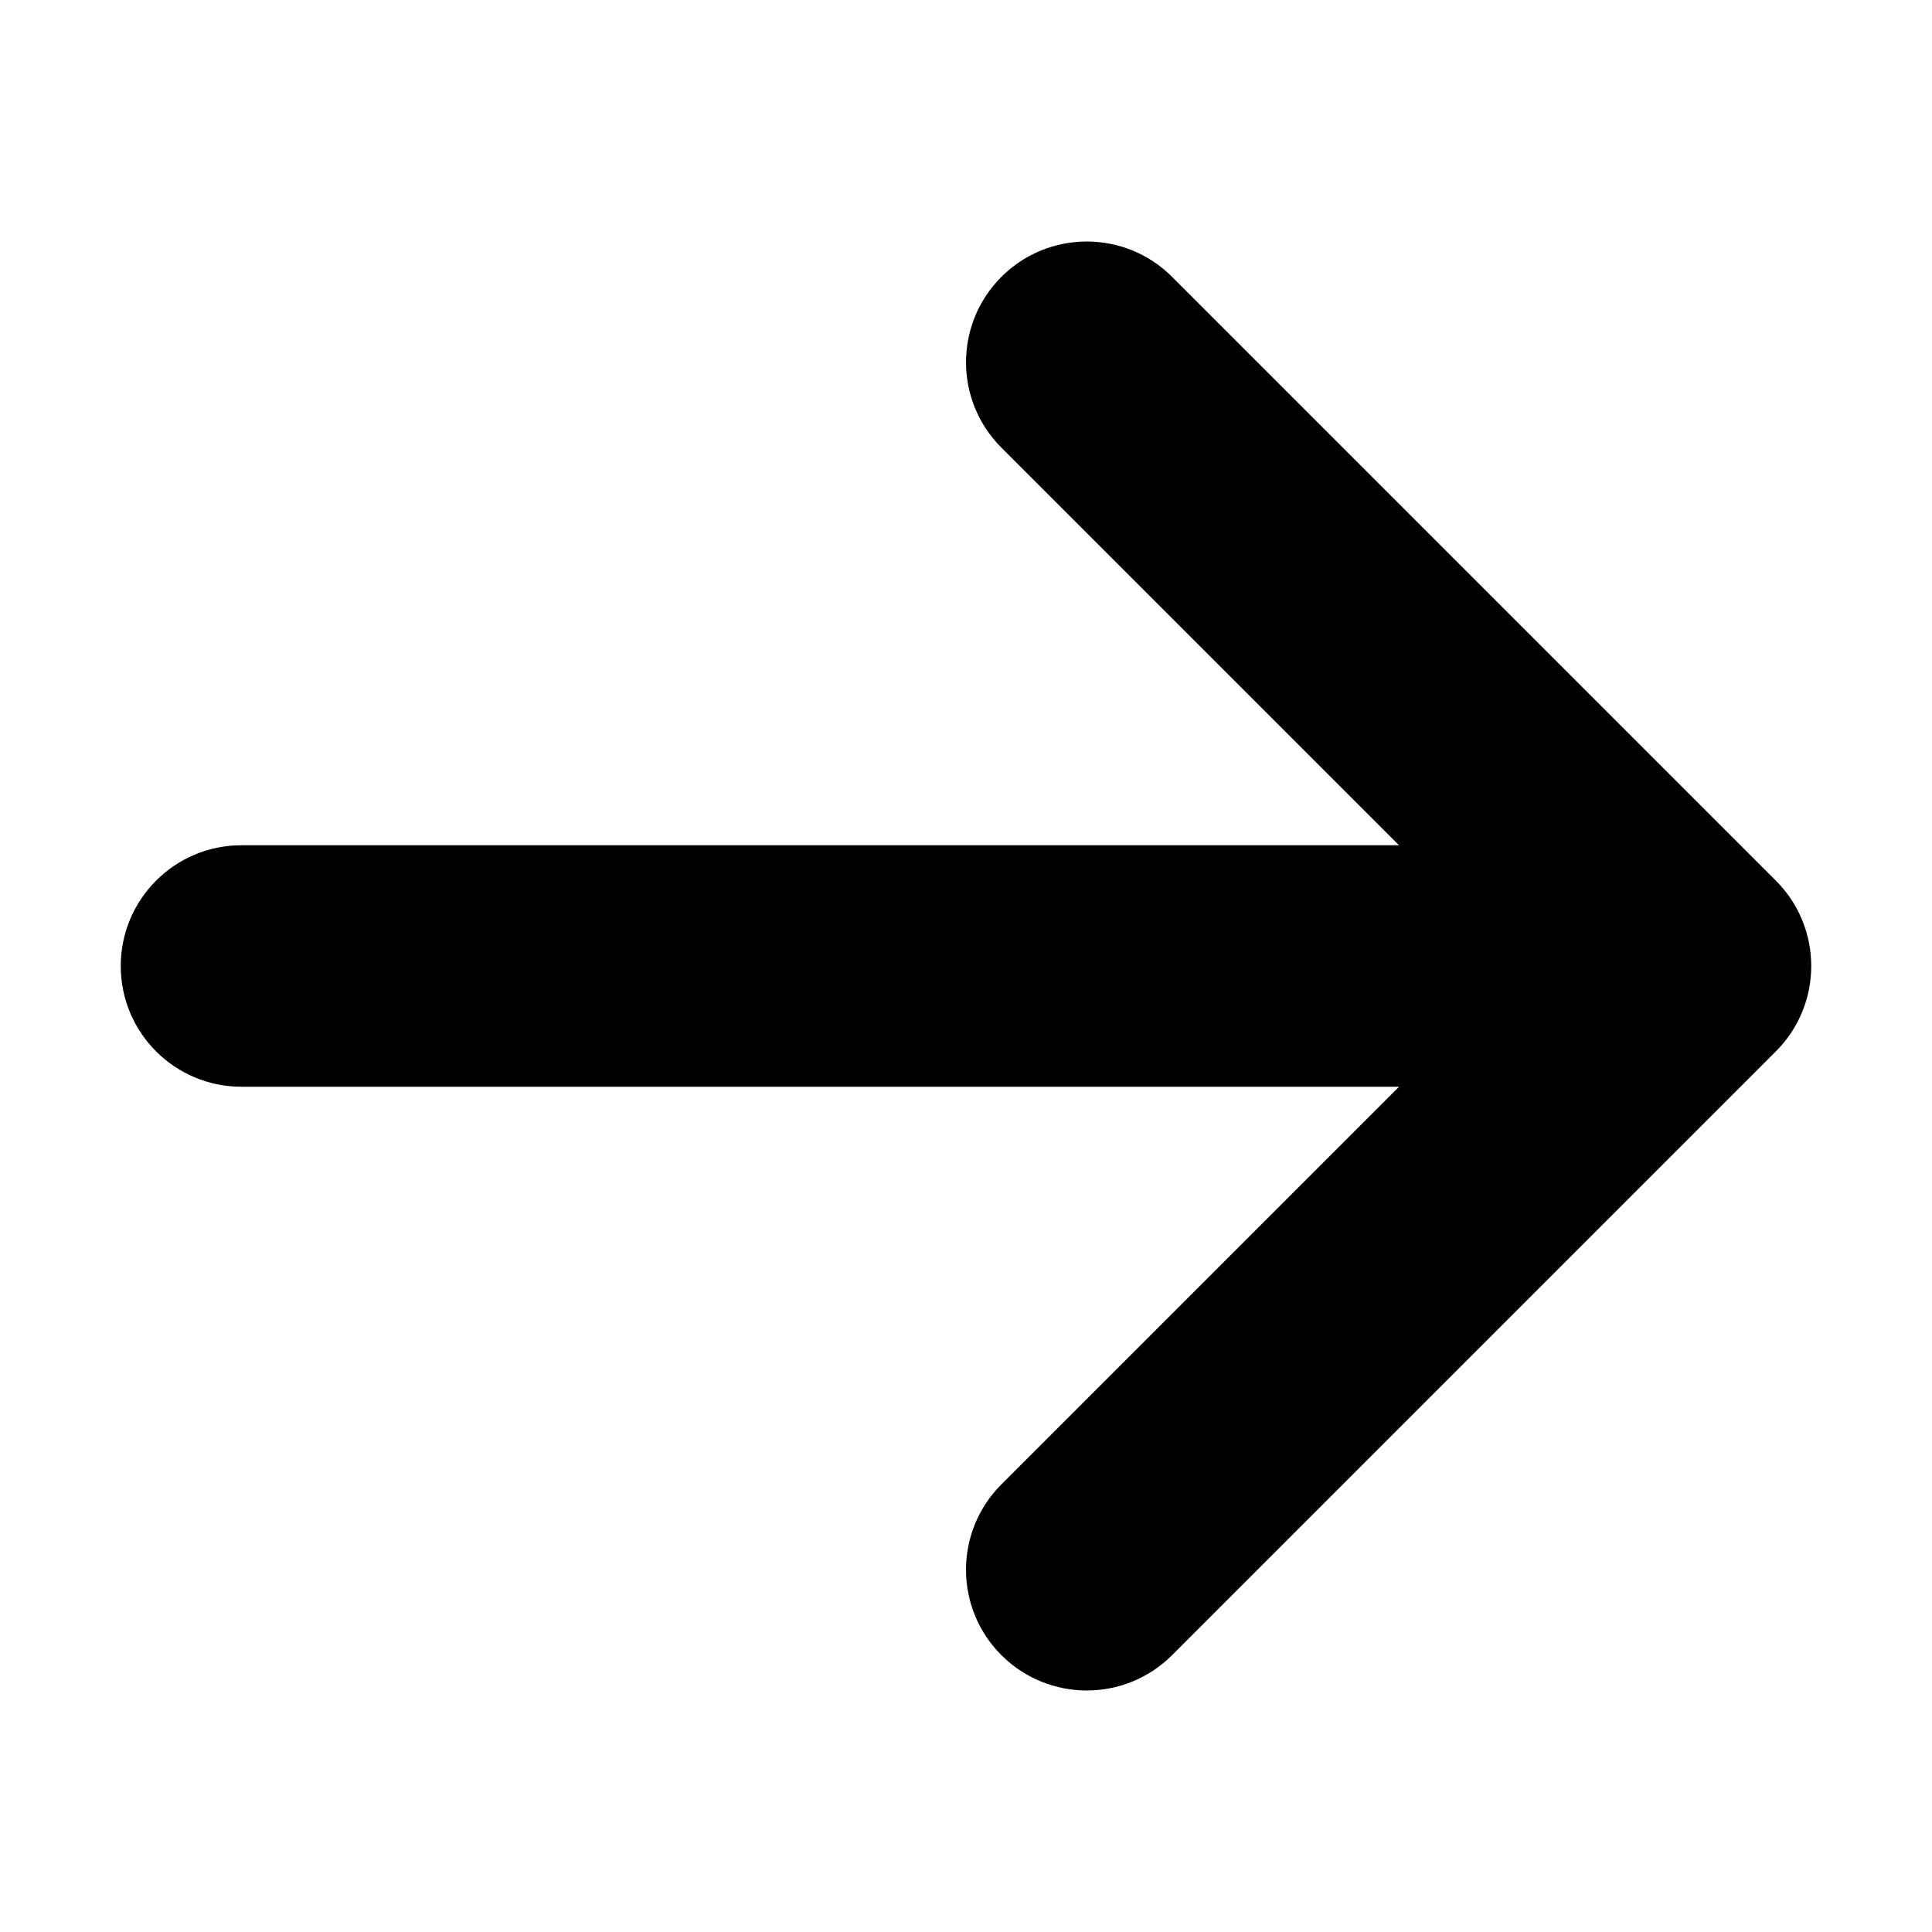
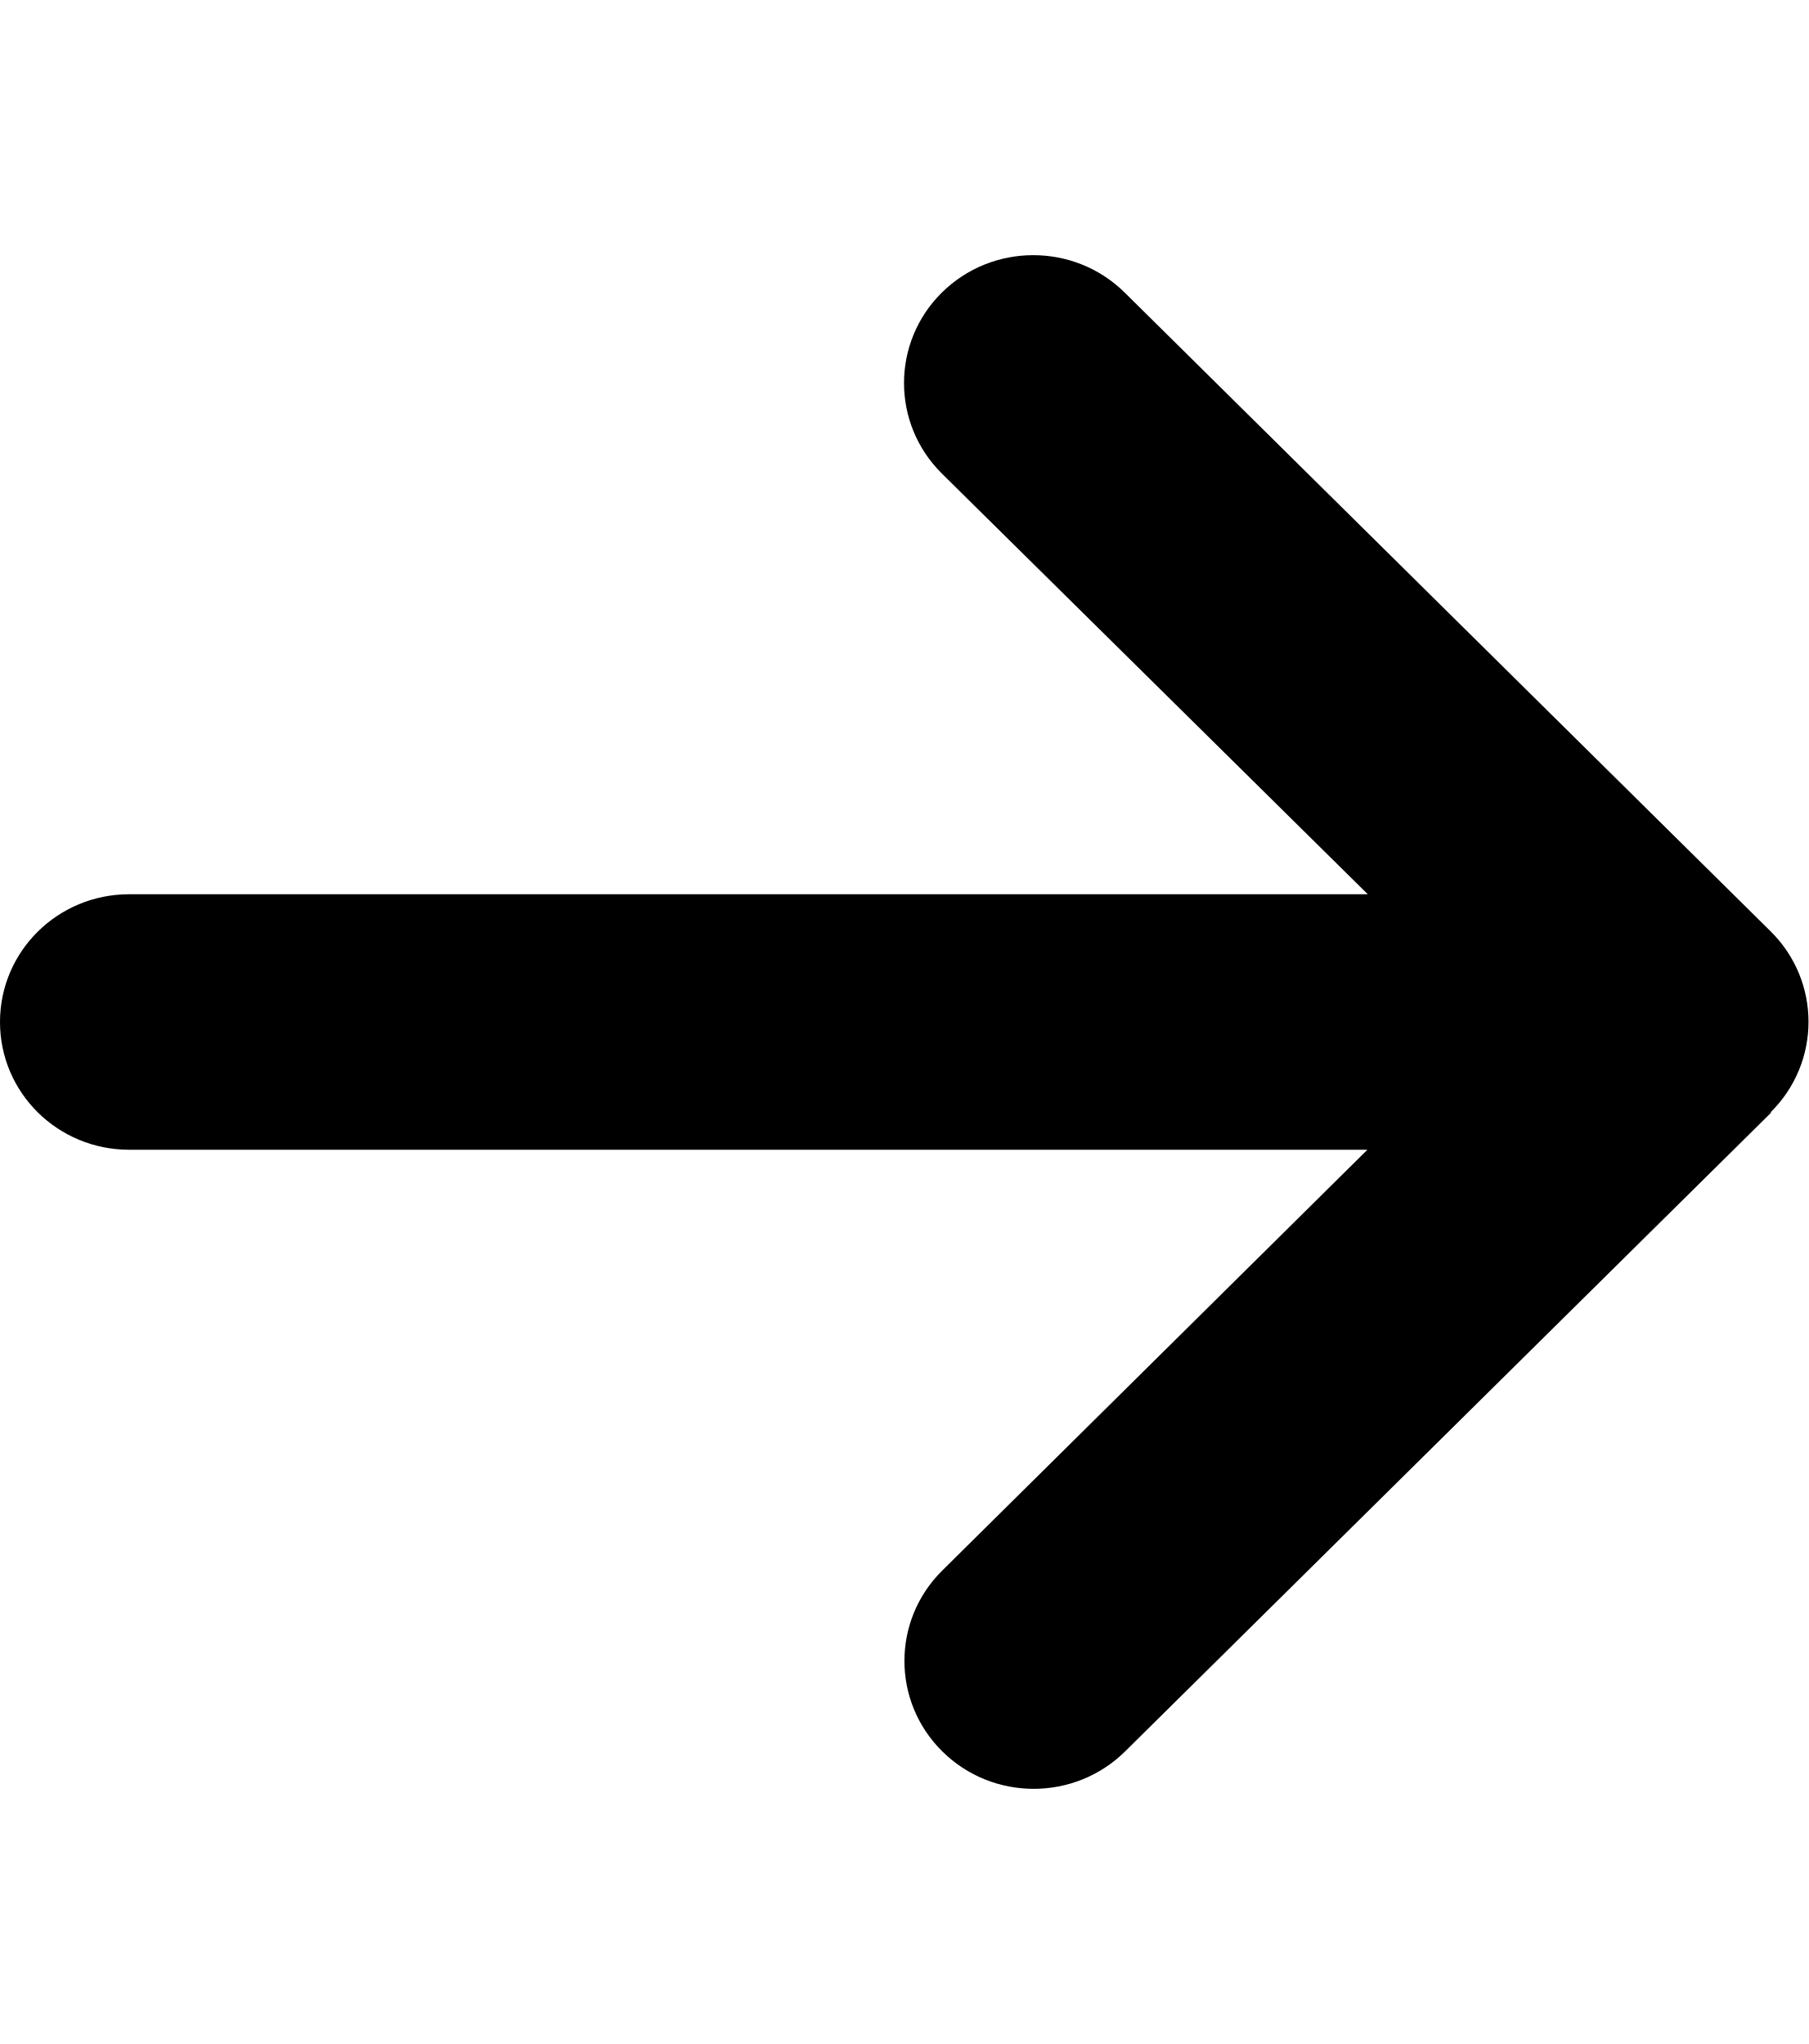
- <svg xmlns="http://www.w3.org/2000/svg" version="1.1" width="32" height="32" viewBox="0 0 32 32">
-   <path d="M19.414 27.414l10-10c0.781-0.781 0.781-2.047 0-2.828l-10-10c-0.781-0.781-2.047-0.781-2.828 0s-0.781 2.047 0 2.828l6.586 6.586h-19.172c-1.105 0-2 0.895-2 2s0.895 2 2 2h19.172l-6.586 6.586c-0.39 0.39-0.586 0.902-0.586 1.414s0.195 1.024 0.586 1.414c0.781 0.781 2.047 0.781 2.828 0z" />
+ <svg xmlns="http://www.w3.org/2000/svg" width="23" height="26" viewBox="0 0 23 26" fill="none">
+   <path d="M22.517 14.148C23.159 13.513 23.159 12.482 22.517 11.847L14.303 3.722C13.661 3.087 12.619 3.087 11.977 3.722C11.336 4.357 11.336 5.388 11.977 6.023L17.394 11.375H1.643C0.734 11.375 0 12.101 0 13C0 13.899 0.734 14.625 1.643 14.625H17.389L11.983 19.977C11.341 20.612 11.341 21.643 11.983 22.278C12.624 22.913 13.666 22.913 14.308 22.278L22.523 14.153L22.517 14.148Z" fill="black" />
</svg>
